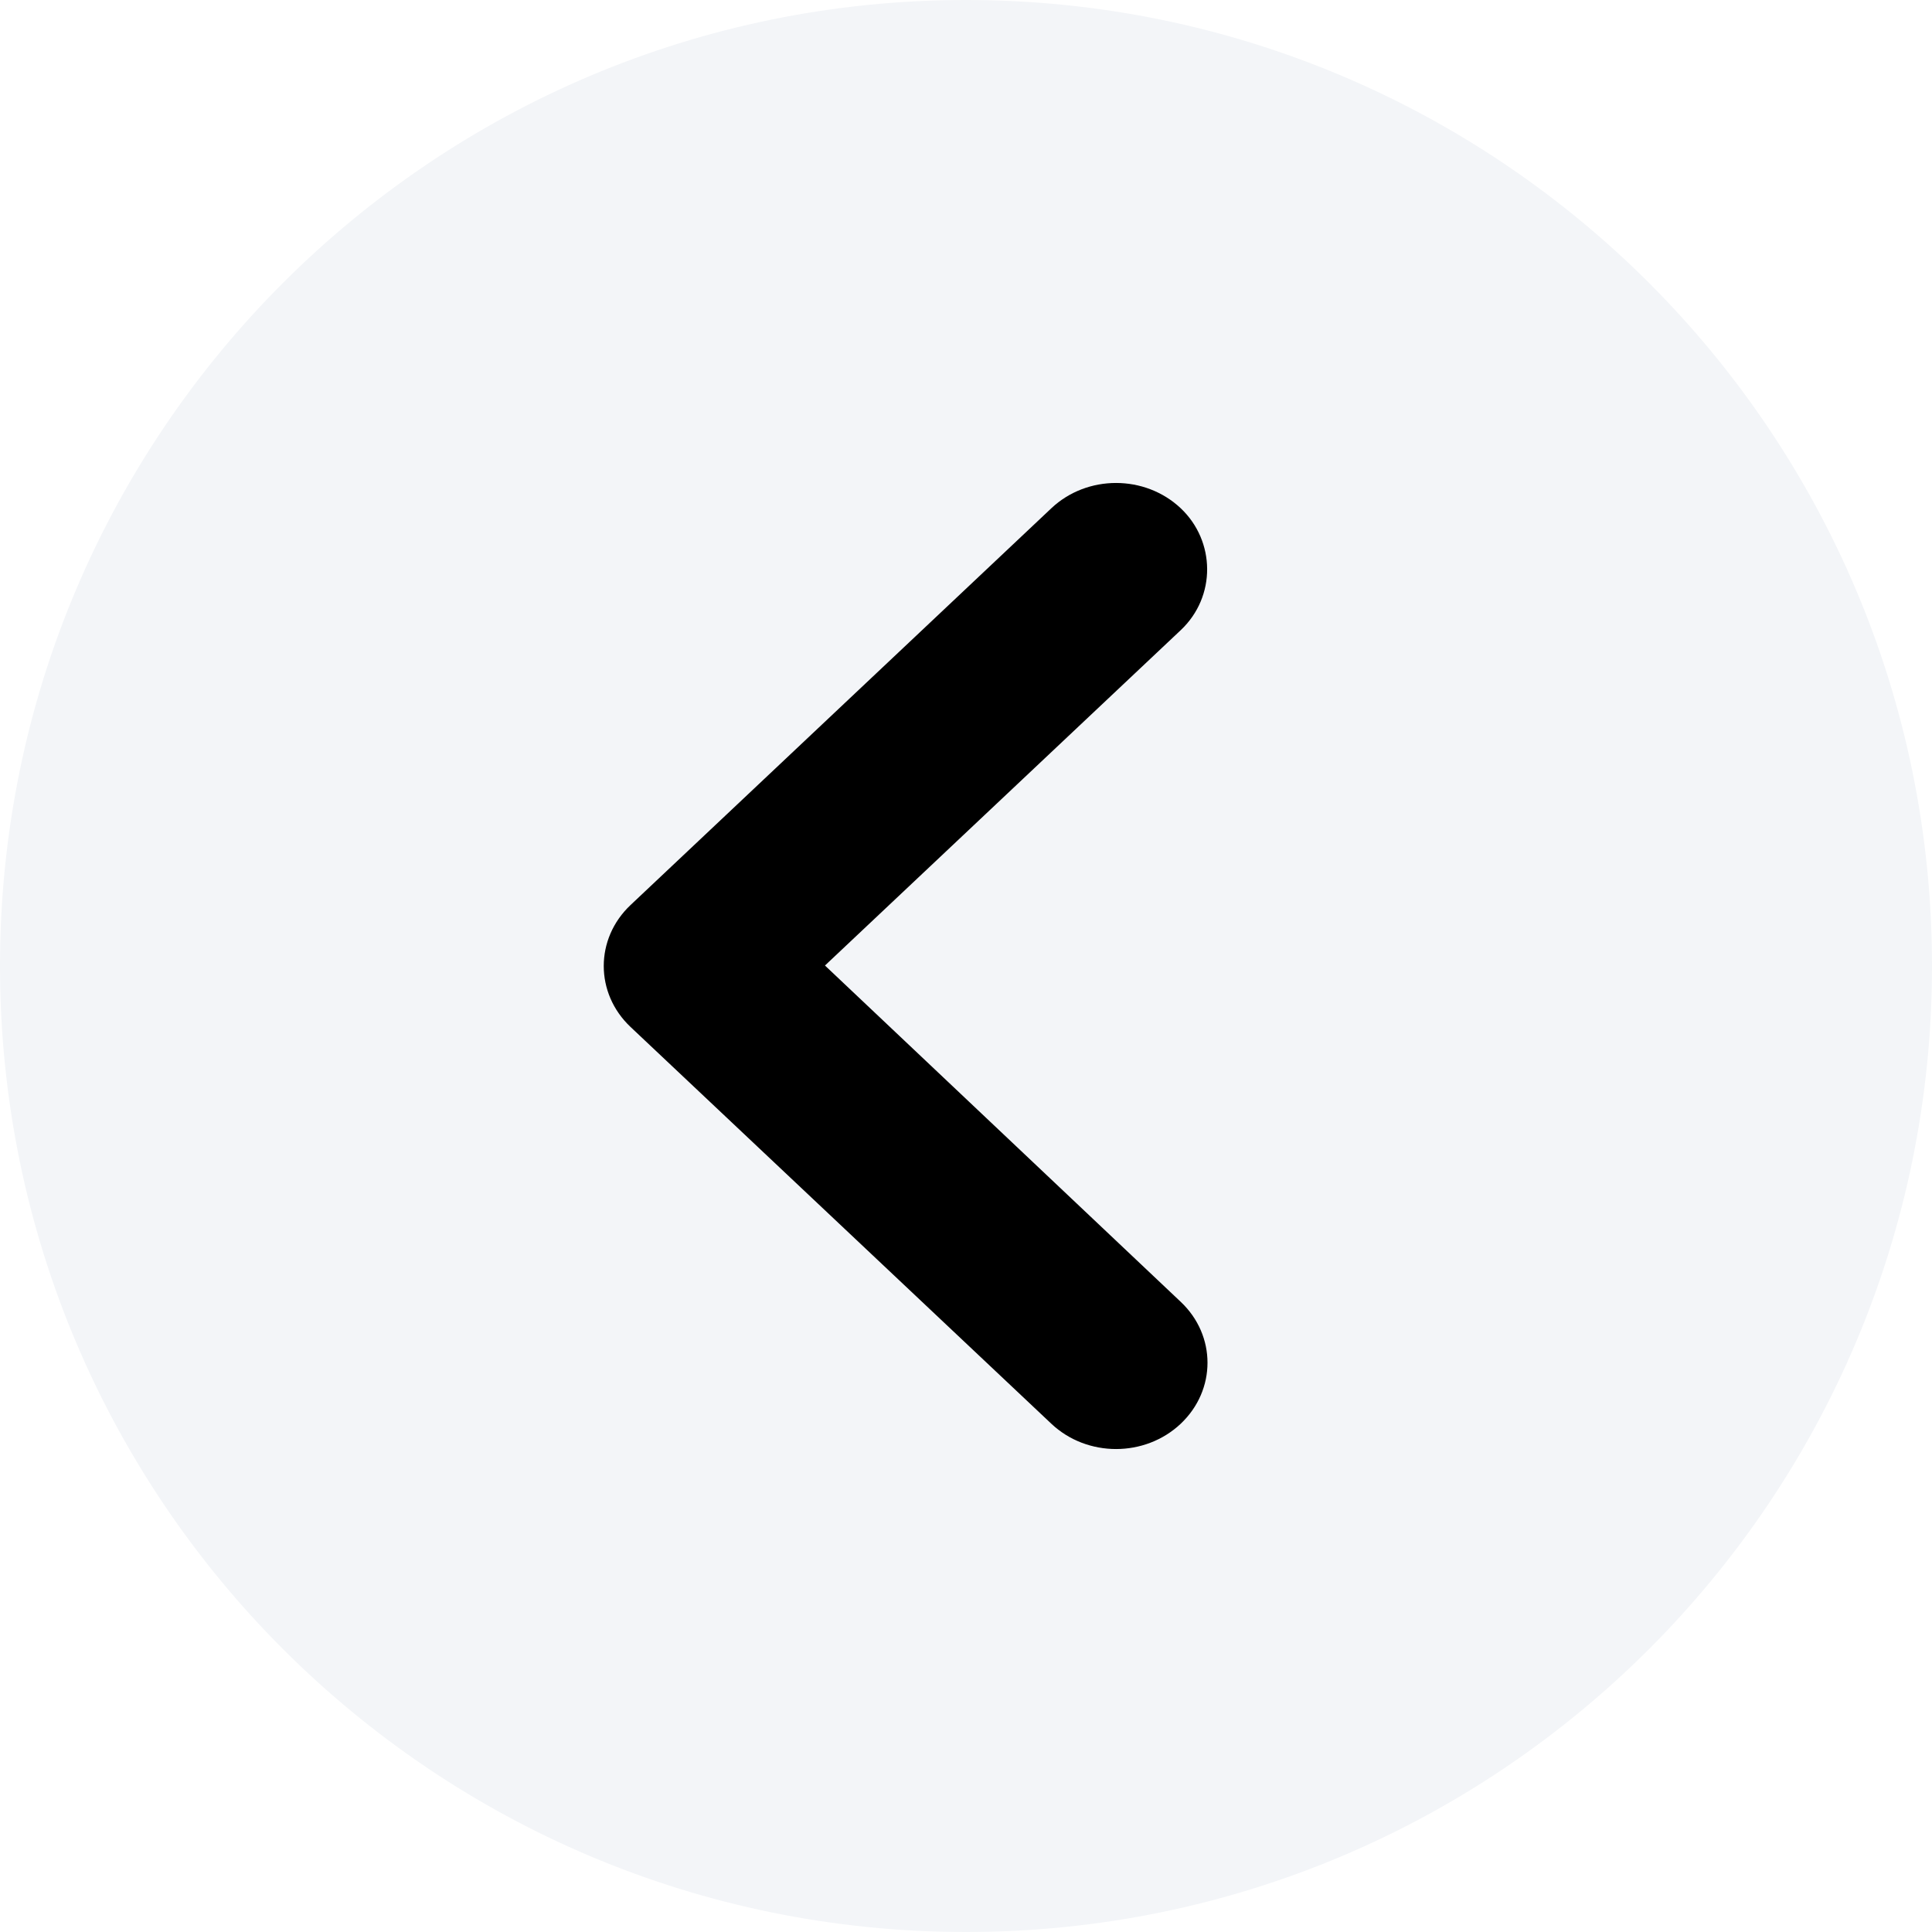
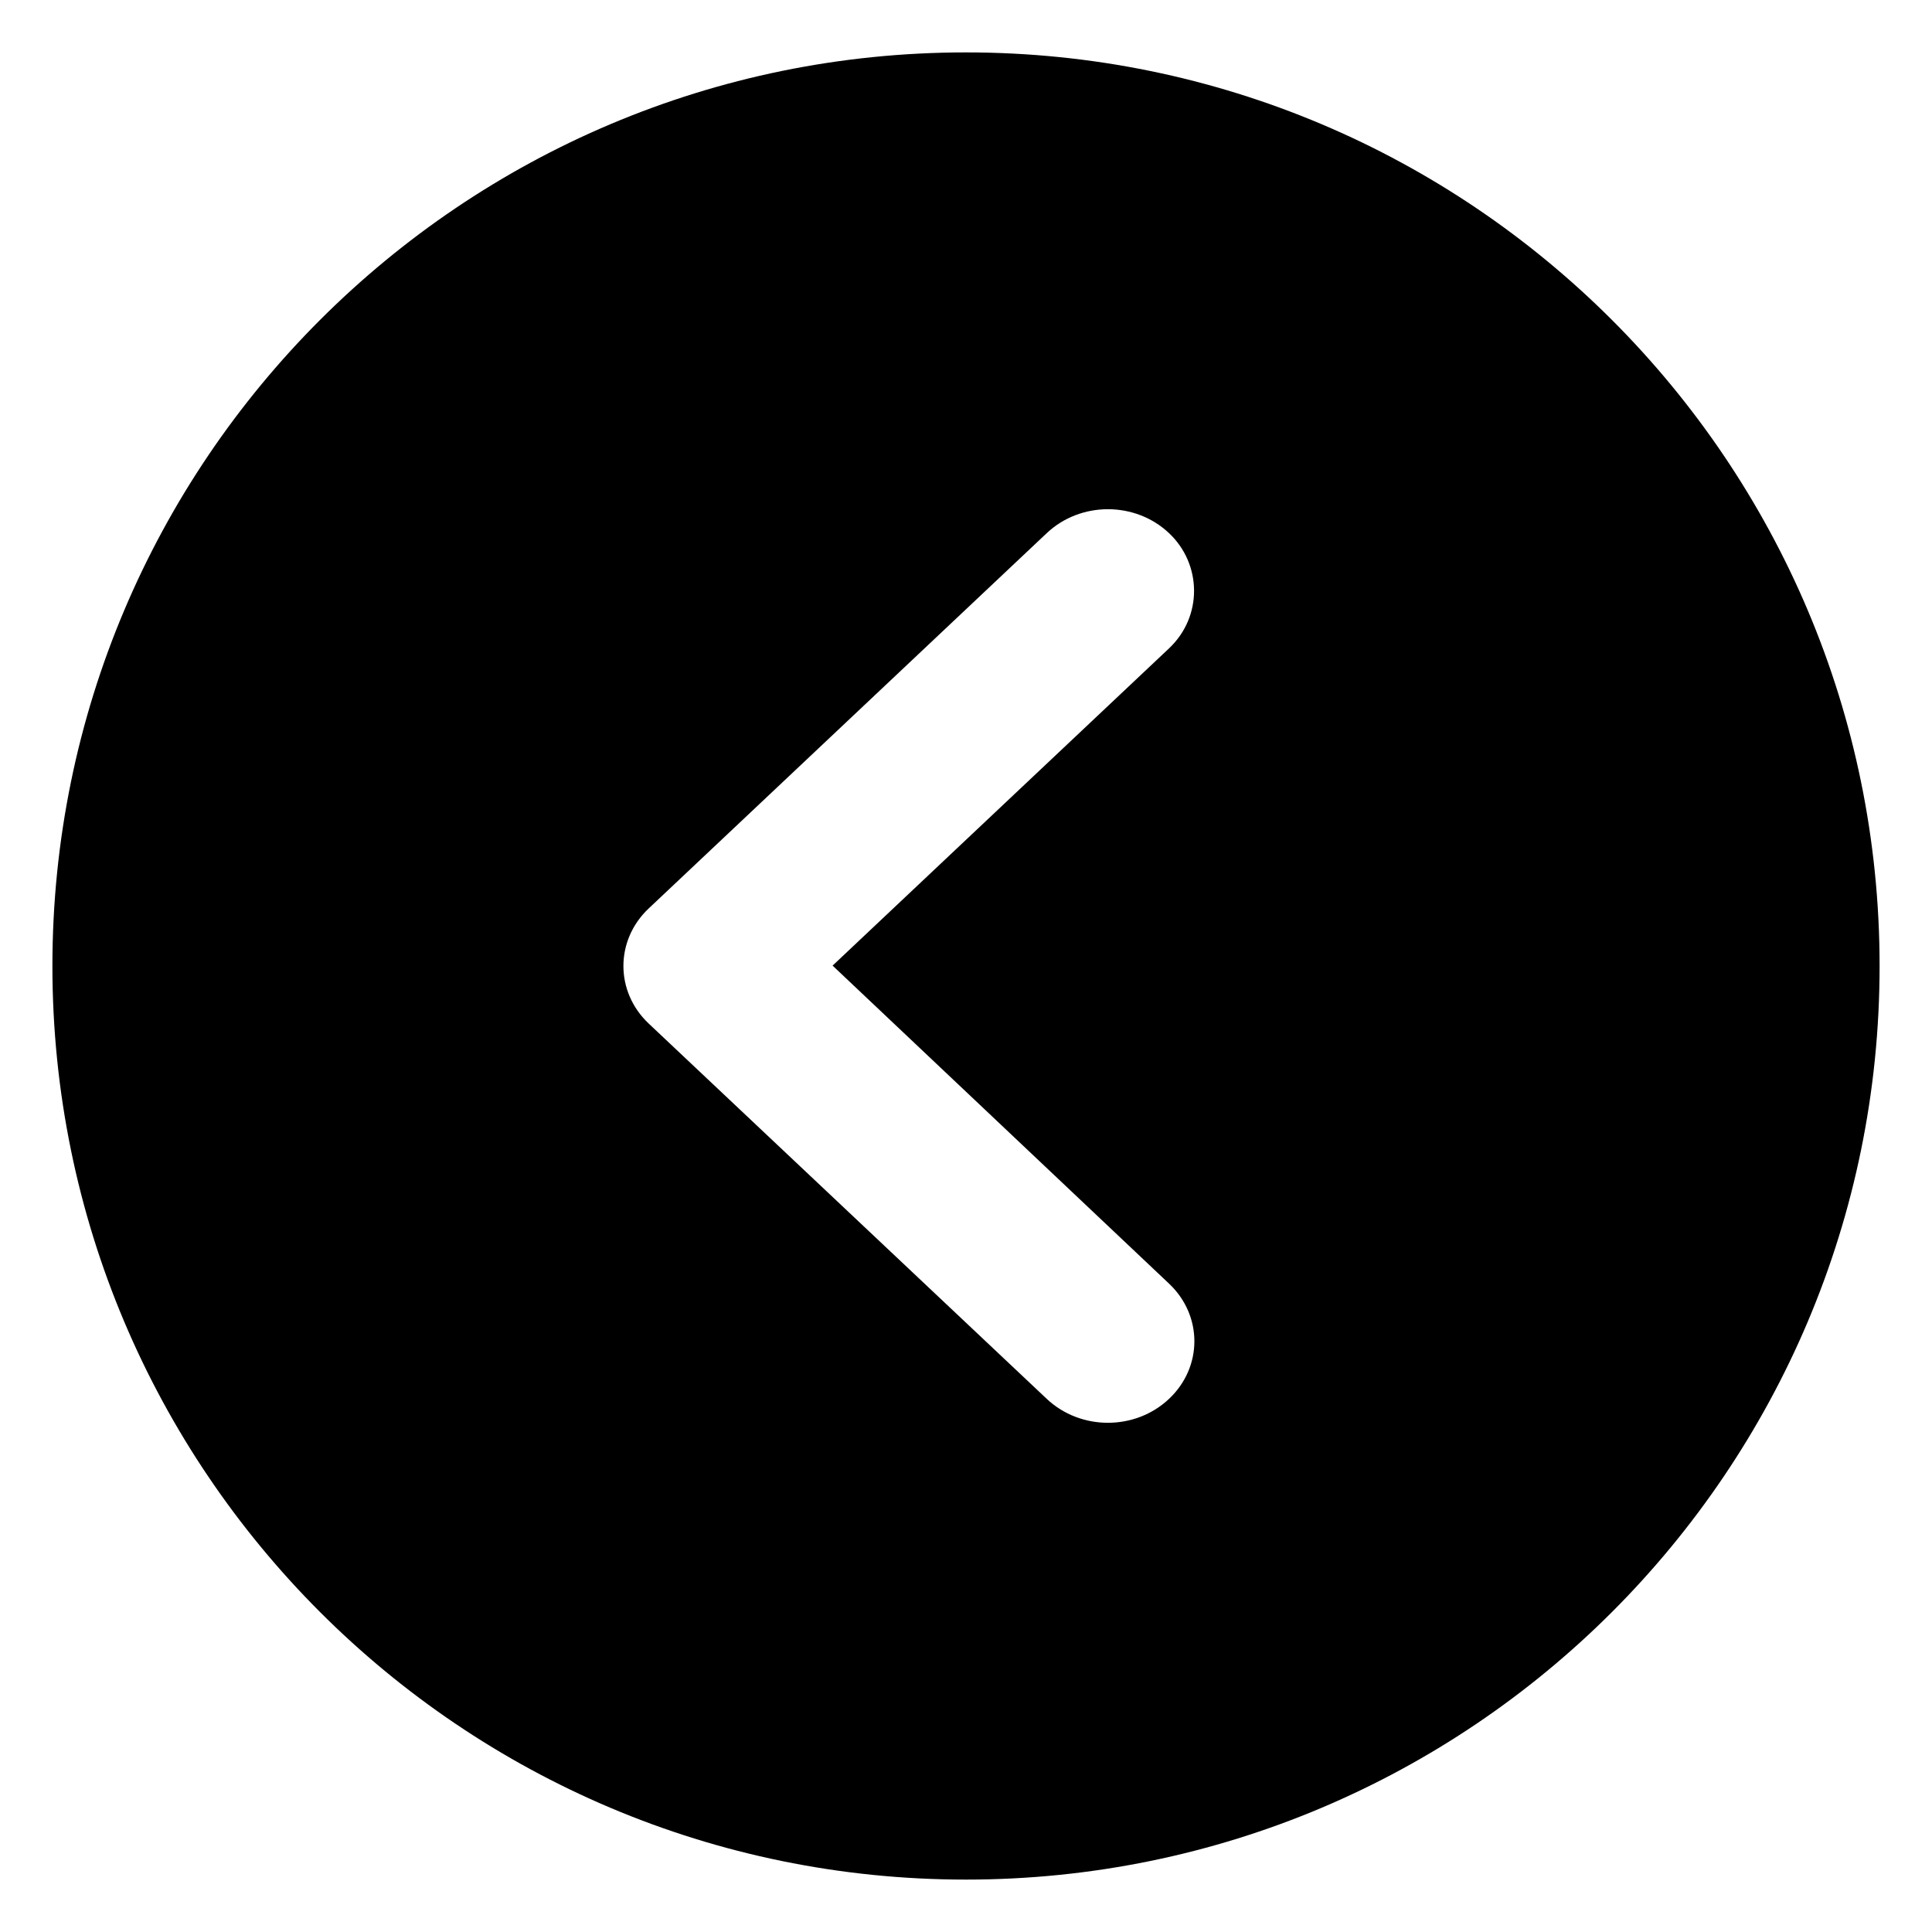
- <svg xmlns="http://www.w3.org/2000/svg" width="16" height="16" viewBox="0 0 16 16" fill="none">
-   <path d="M8 16C12.418 16 16 12.418 16 8C16 3.582 12.418 0 8 0C3.582 0 0 3.582 0 8C0 12.418 3.582 16 8 16Z" fill="#F3F5F8" />
-   <path d="M9.778 4.209C9.482 3.93 9.003 3.93 8.707 4.209L5.222 7.495C4.926 7.774 4.926 8.226 5.222 8.505L8.707 11.791C9.003 12.07 9.482 12.07 9.778 11.791C10.074 11.511 10.074 11.06 9.778 10.781L6.832 7.996L9.778 5.219C10.074 4.94 10.066 4.481 9.778 4.209Z" fill="black" />
+ <svg xmlns="http://www.w3.org/2000/svg" xml:space="preserve" width="91.44mm" height="91.44mm" version="1.0" style="shape-rendering:geometricPrecision; text-rendering:geometricPrecision; image-rendering:optimizeQuality; fill-rule:evenodd; clip-rule:evenodd" viewBox="0 0 9144 9144">
+   <defs>
+     <style type="text/css">
+    
+     .fil0 {fill:black}
+    
+   </style>
+   </defs>
+   <g id="Layer_x0020_1">
+     <path class="fil0" d="M8895.98 4571.99c0,2388.03 -1935.95,4323.98 -4323.97,4323.98 -2388.03,0 -4323.98,-1935.95 -4323.98,-4323.98 0,-2388.02 1935.95,-4323.97 4323.98,-4323.97 2388.02,0 4323.97,1935.95 4323.97,4323.97zm-3941.77 -2048.71c160.16,-150.96 418.77,-150.96 578.72,0 155.87,146.88 159.95,394.67 0,545.43l-1592.35 1501.45 1592.35 1505.12c159.95,150.76 159.95,394.67 0,545.43 -159.95,150.96 -418.56,150.96 -578.72,0l-1883.66 -1776c-159.95,-150.76 -159.95,-394.67 0,-545.43l1883.66 -1776z" />
+   </g>
</svg>
